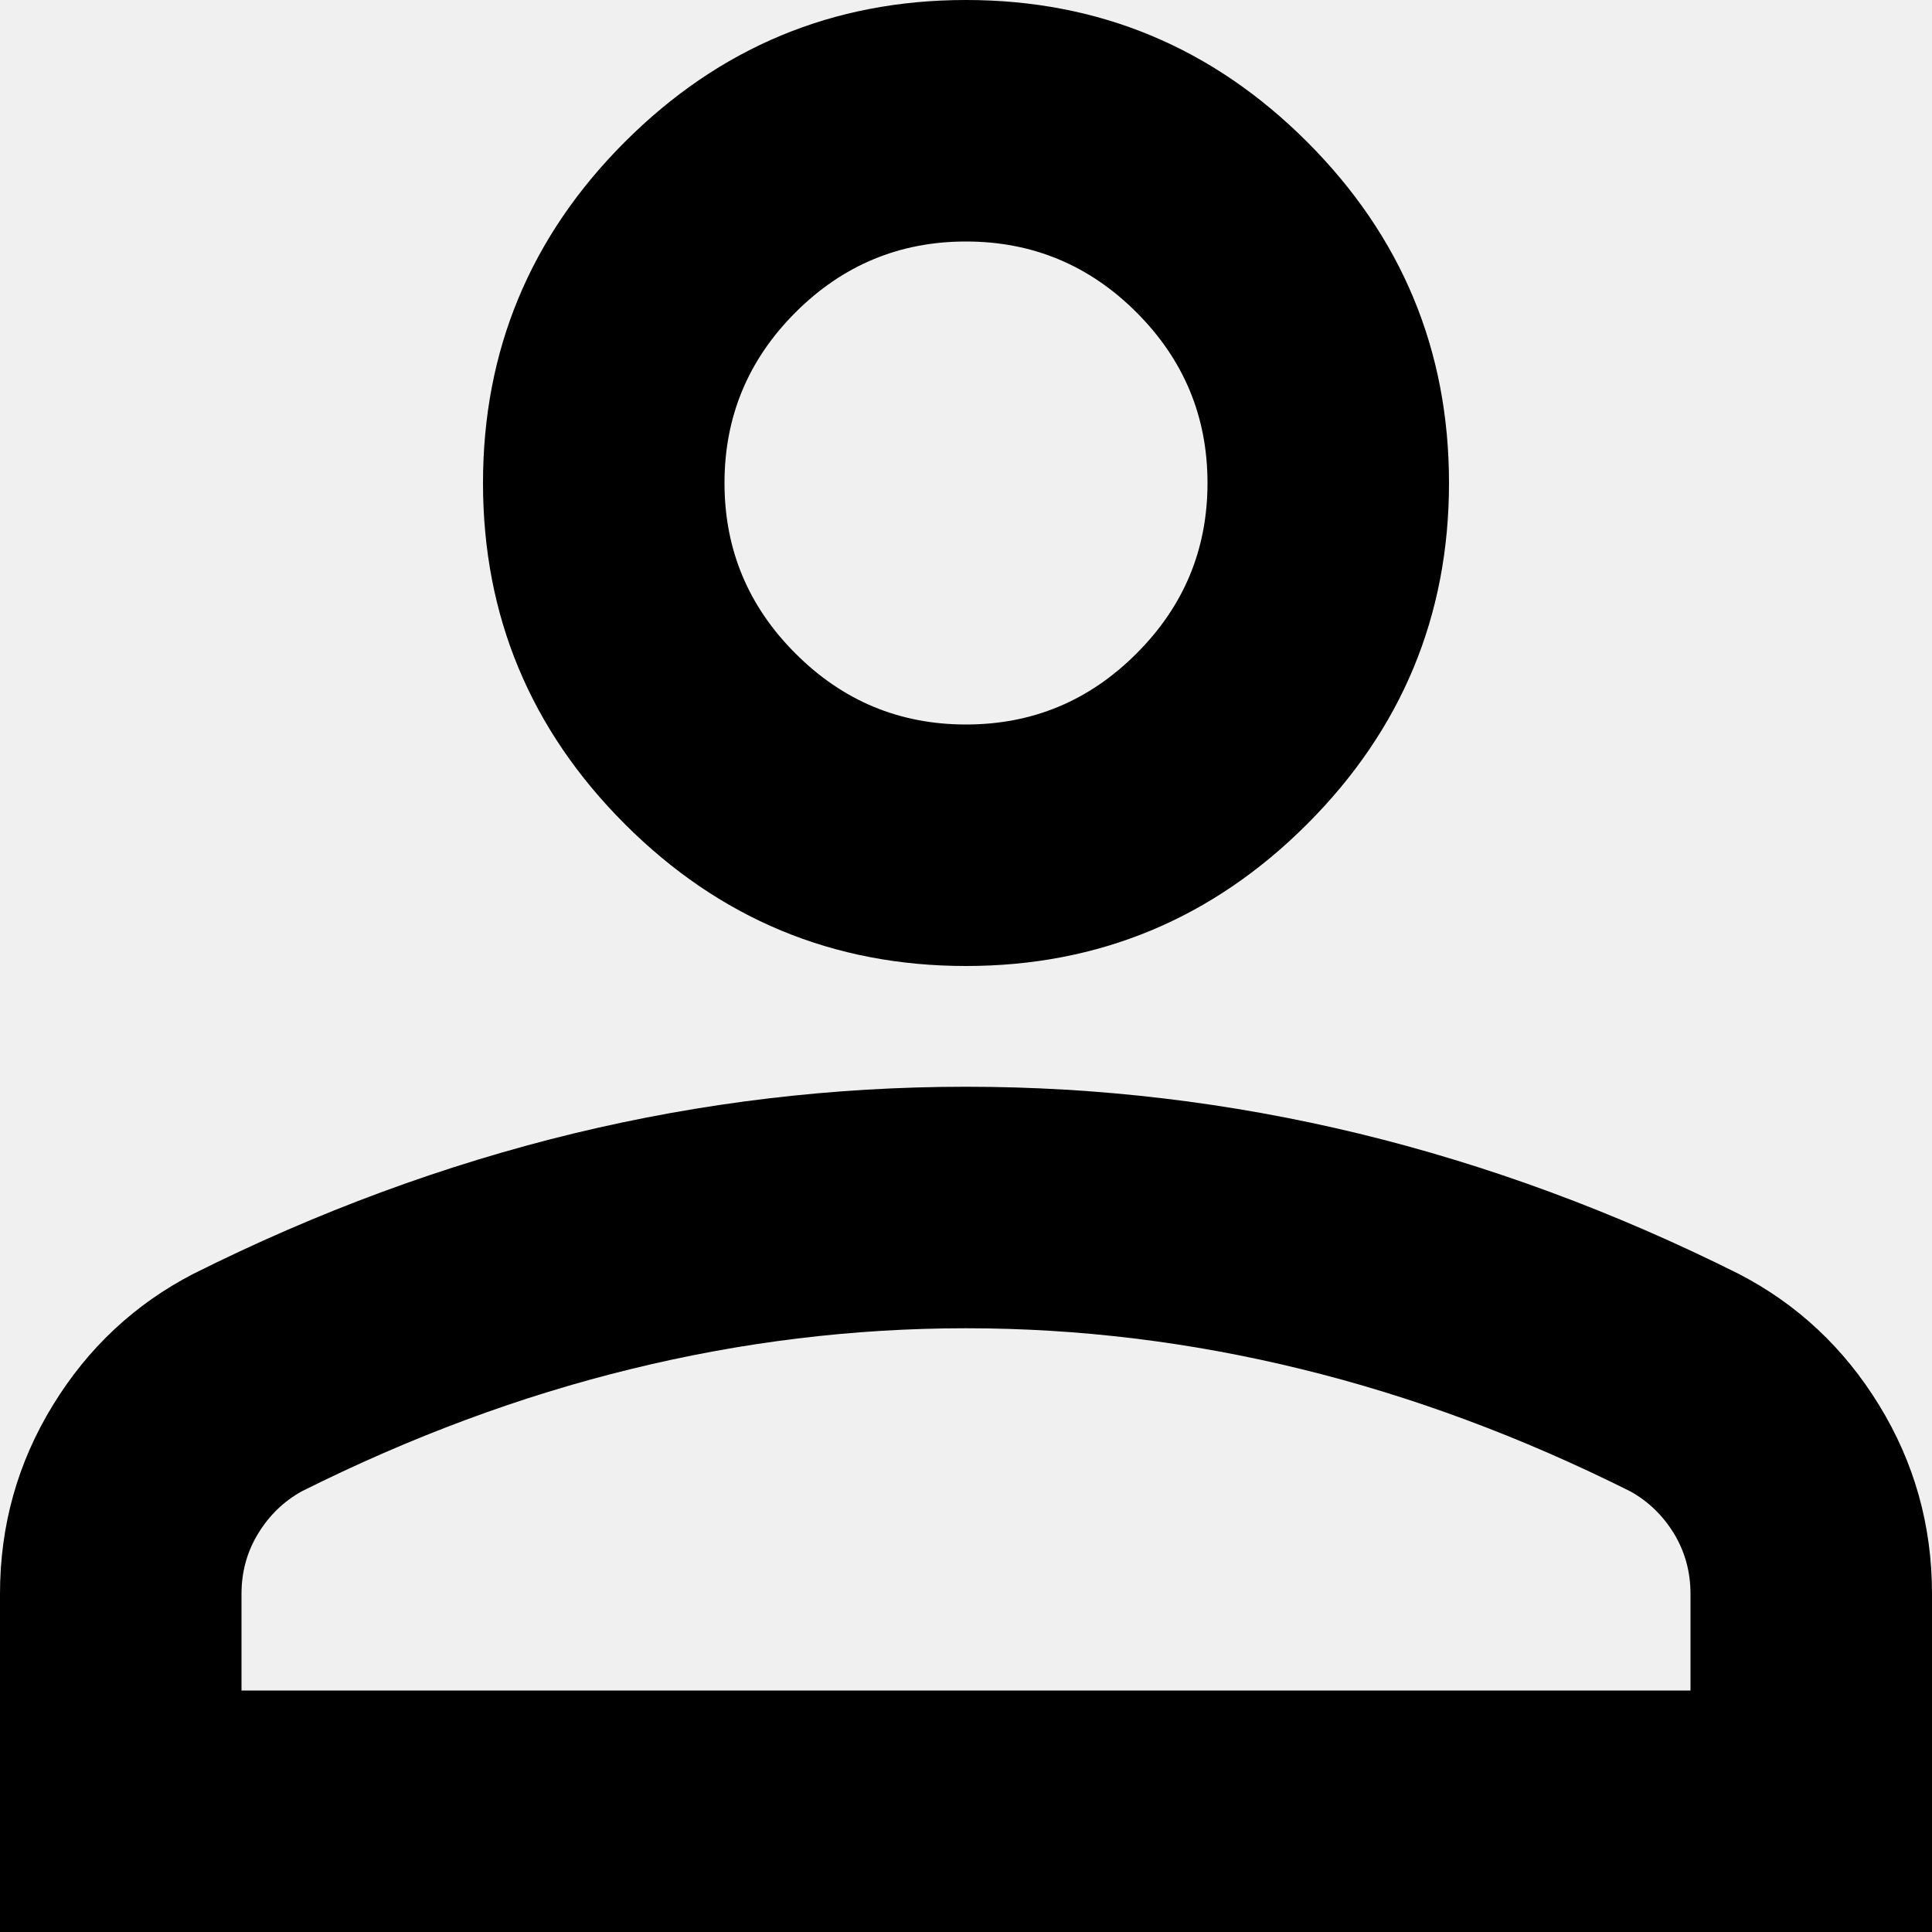
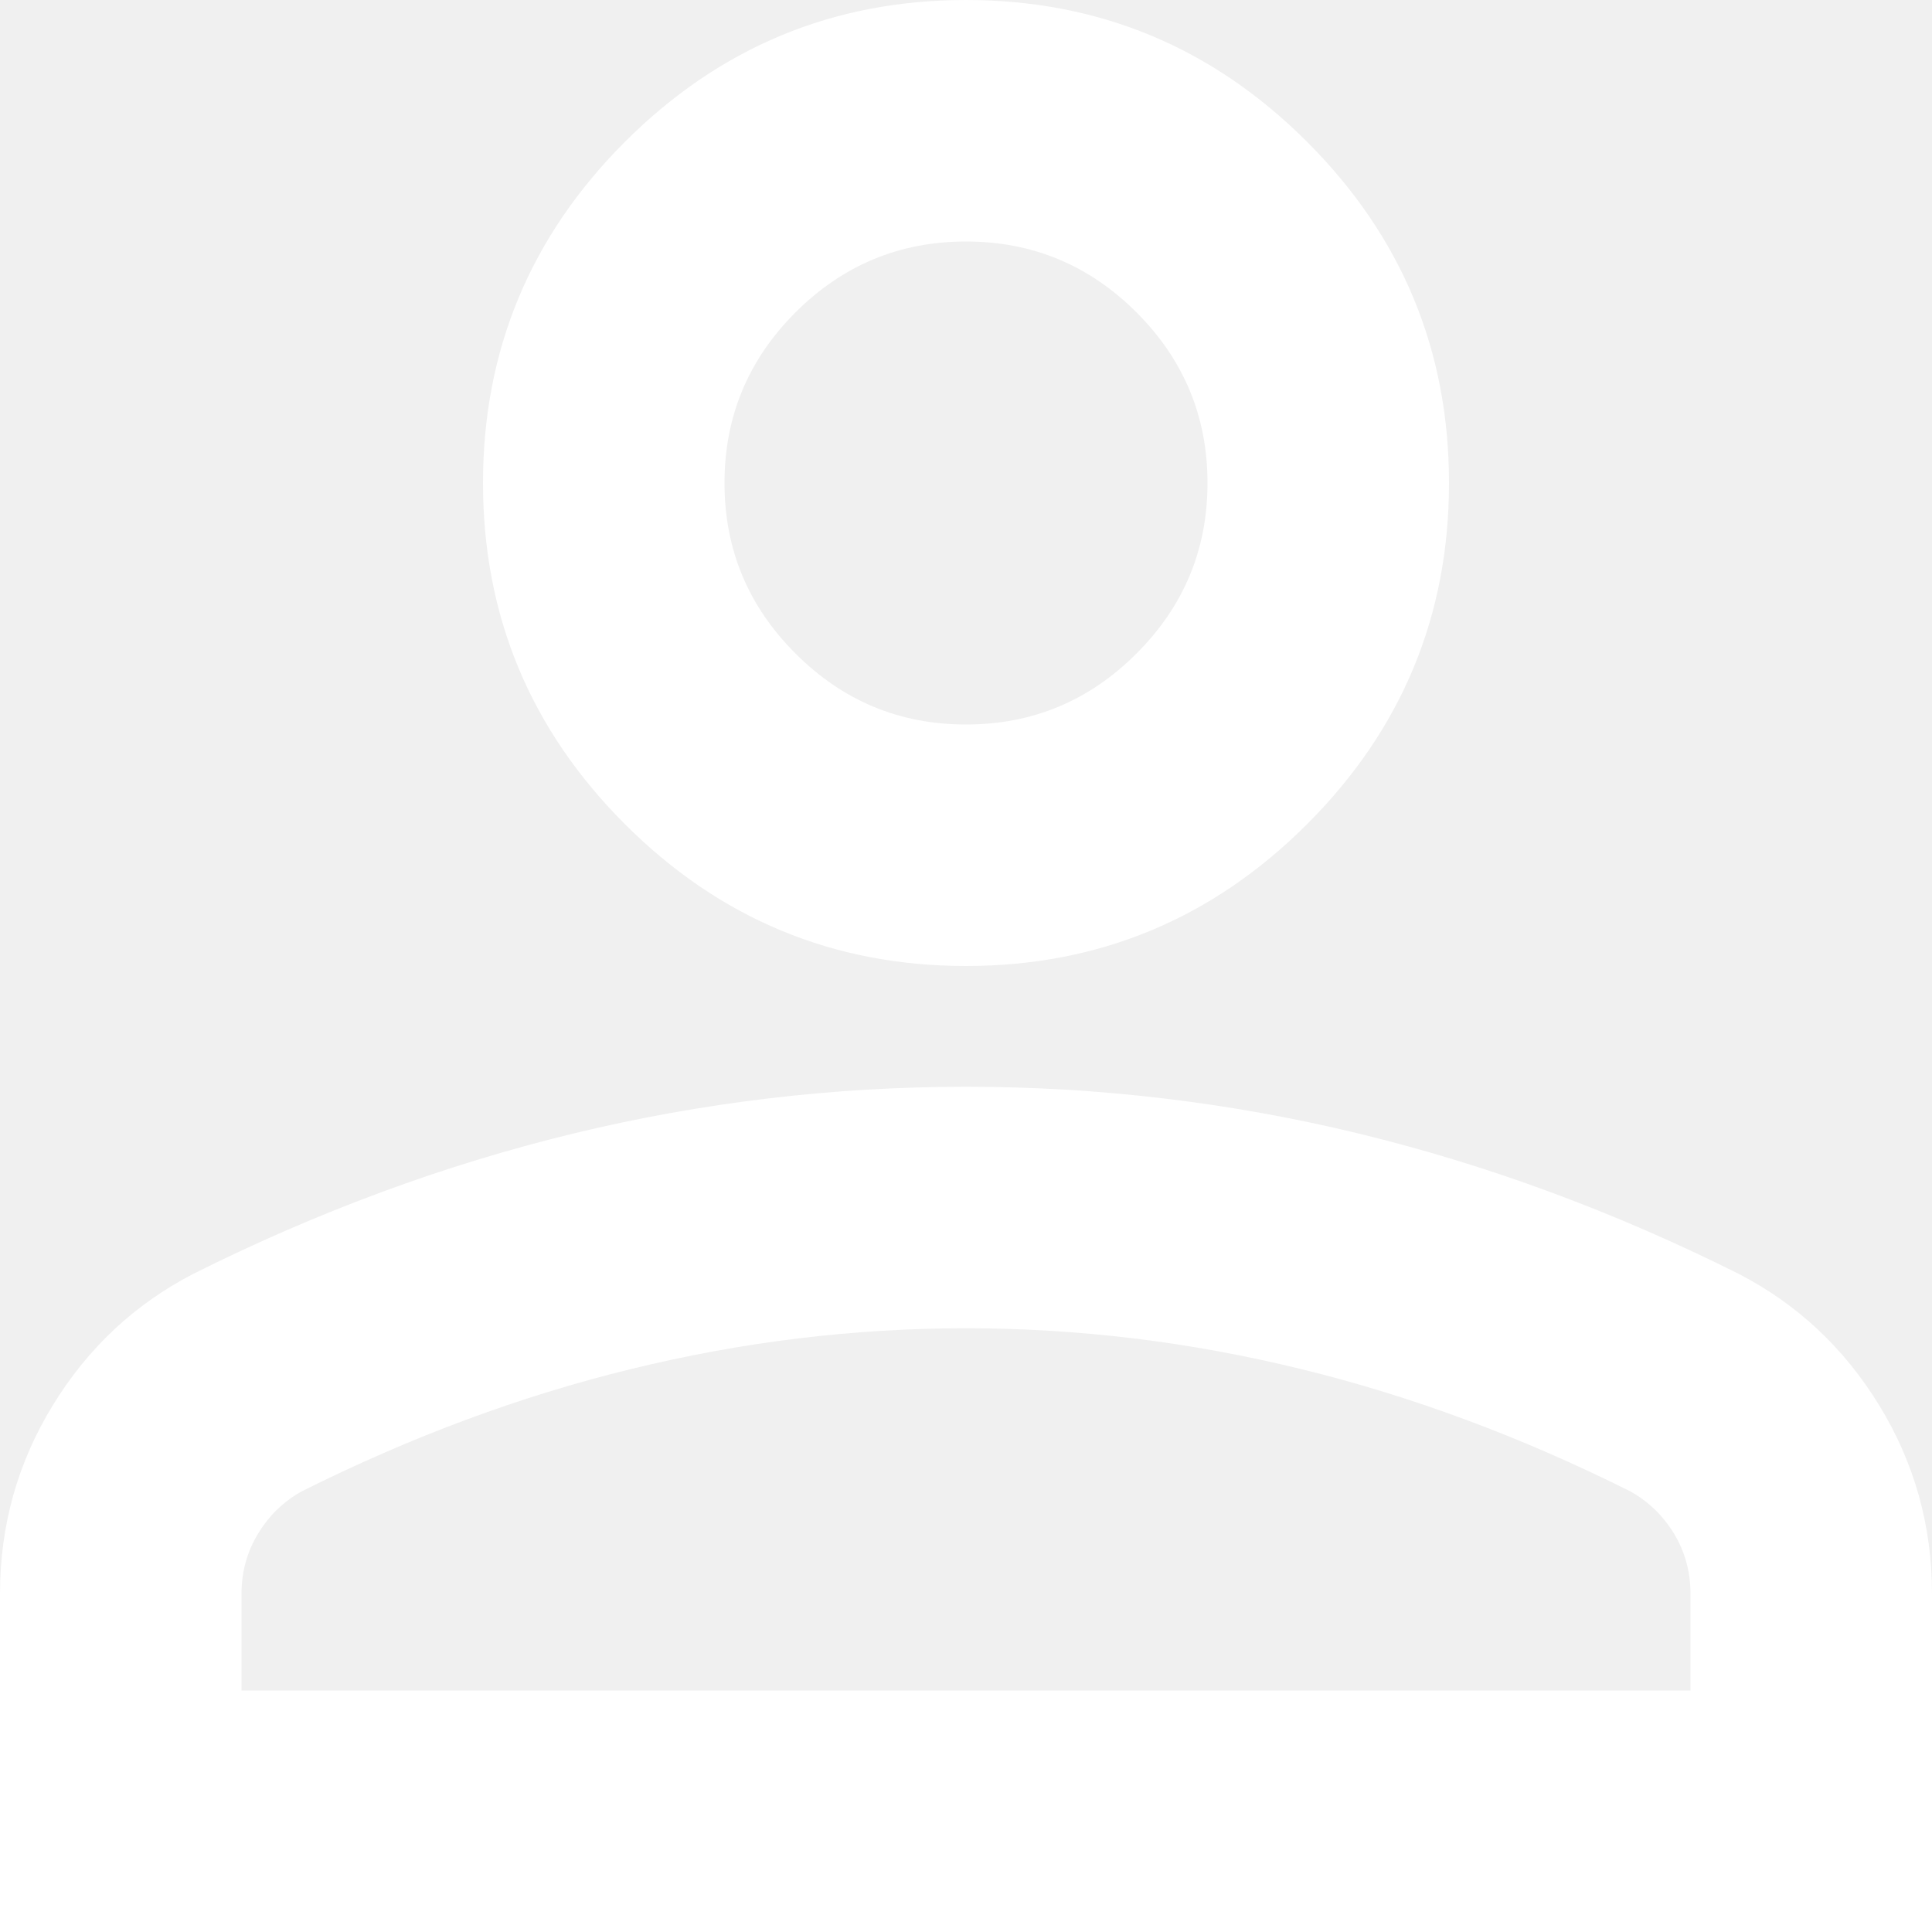
<svg xmlns="http://www.w3.org/2000/svg" width="16" height="16" viewBox="0 0 16 16" fill="none">
-   <path d="M8 8C6.9 8 5.958 7.608 5.175 6.825C4.392 6.042 4 5.1 4 4C4 2.9 4.392 1.958 5.175 1.175C5.958 0.392 6.9 -3.05176e-05 8 -3.05176e-05C9.1 -3.05176e-05 10.042 0.392 10.825 1.175C11.608 1.958 12 2.9 12 4C12 5.1 11.608 6.042 10.825 6.825C10.042 7.608 9.1 8 8 8ZM0 16V13.2C0 12.633 0.146 12.113 0.438 11.637C0.729 11.162 1.117 10.8 1.6 10.55C2.633 10.033 3.683 9.646 4.75 9.387C5.817 9.129 6.9 9 8 9C9.1 9 10.183 9.129 11.25 9.387C12.317 9.646 13.367 10.033 14.4 10.55C14.883 10.8 15.271 11.162 15.562 11.637C15.854 12.113 16 12.633 16 13.2V16H0ZM2 14H14V13.2C14 13.017 13.954 12.85 13.863 12.7C13.771 12.55 13.65 12.433 13.5 12.35C12.6 11.9 11.692 11.562 10.775 11.338C9.858 11.113 8.933 11 8 11C7.067 11 6.142 11.113 5.225 11.338C4.308 11.562 3.4 11.9 2.5 12.35C2.35 12.433 2.229 12.55 2.138 12.7C2.046 12.85 2 13.017 2 13.2V14ZM8 6C8.55 6 9.021 5.804 9.412 5.412C9.804 5.021 10 4.55 10 4C10 3.45 9.804 2.979 9.412 2.587C9.021 2.196 8.55 2 8 2C7.45 2 6.979 2.196 6.588 2.587C6.196 2.979 6 3.45 6 4C6 4.55 6.196 5.021 6.588 5.412C6.979 5.804 7.45 6 8 6Z" fill="black" />
+   <path d="M8 8C6.9 8 5.958 7.608 5.175 6.825C4.392 6.042 4 5.1 4 4C4 2.9 4.392 1.958 5.175 1.175C5.958 0.392 6.9 0 8 0C9.1 0 10.042 0.392 10.825 1.175C11.608 1.958 12 2.9 12 4C12 5.1 11.608 6.042 10.825 6.825C10.042 7.608 9.1 8 8 8ZM0 16V13.2C0 12.633 0.146 12.113 0.438 11.637C0.729 11.162 1.117 10.8 1.6 10.55C2.633 10.033 3.683 9.646 4.75 9.387C5.817 9.129 6.9 9 8 9C9.1 9 10.183 9.129 11.25 9.387C12.317 9.646 13.367 10.033 14.4 10.55C14.883 10.8 15.271 11.162 15.562 11.637C15.854 12.113 16 12.633 16 13.2V16H0ZM2 14H14V13.2C14 13.017 13.954 12.85 13.863 12.7C13.771 12.55 13.65 12.433 13.5 12.35C12.6 11.9 11.692 11.562 10.775 11.338C9.858 11.113 8.933 11 8 11C7.067 11 6.142 11.113 5.225 11.338C4.308 11.562 3.4 11.9 2.5 12.35C2.35 12.433 2.229 12.55 2.138 12.7C2.046 12.85 2 13.017 2 13.2V14ZM8 6C8.55 6 9.021 5.804 9.412 5.412C9.804 5.021 10 4.55 10 4C10 3.45 9.804 2.979 9.412 2.587C9.021 2.196 8.55 2 8 2C7.45 2 6.979 2.196 6.588 2.587C6.196 2.979 6 3.45 6 4C6 4.55 6.196 5.021 6.588 5.412C6.979 5.804 7.45 6 8 6Z" fill="white" />
</svg>
